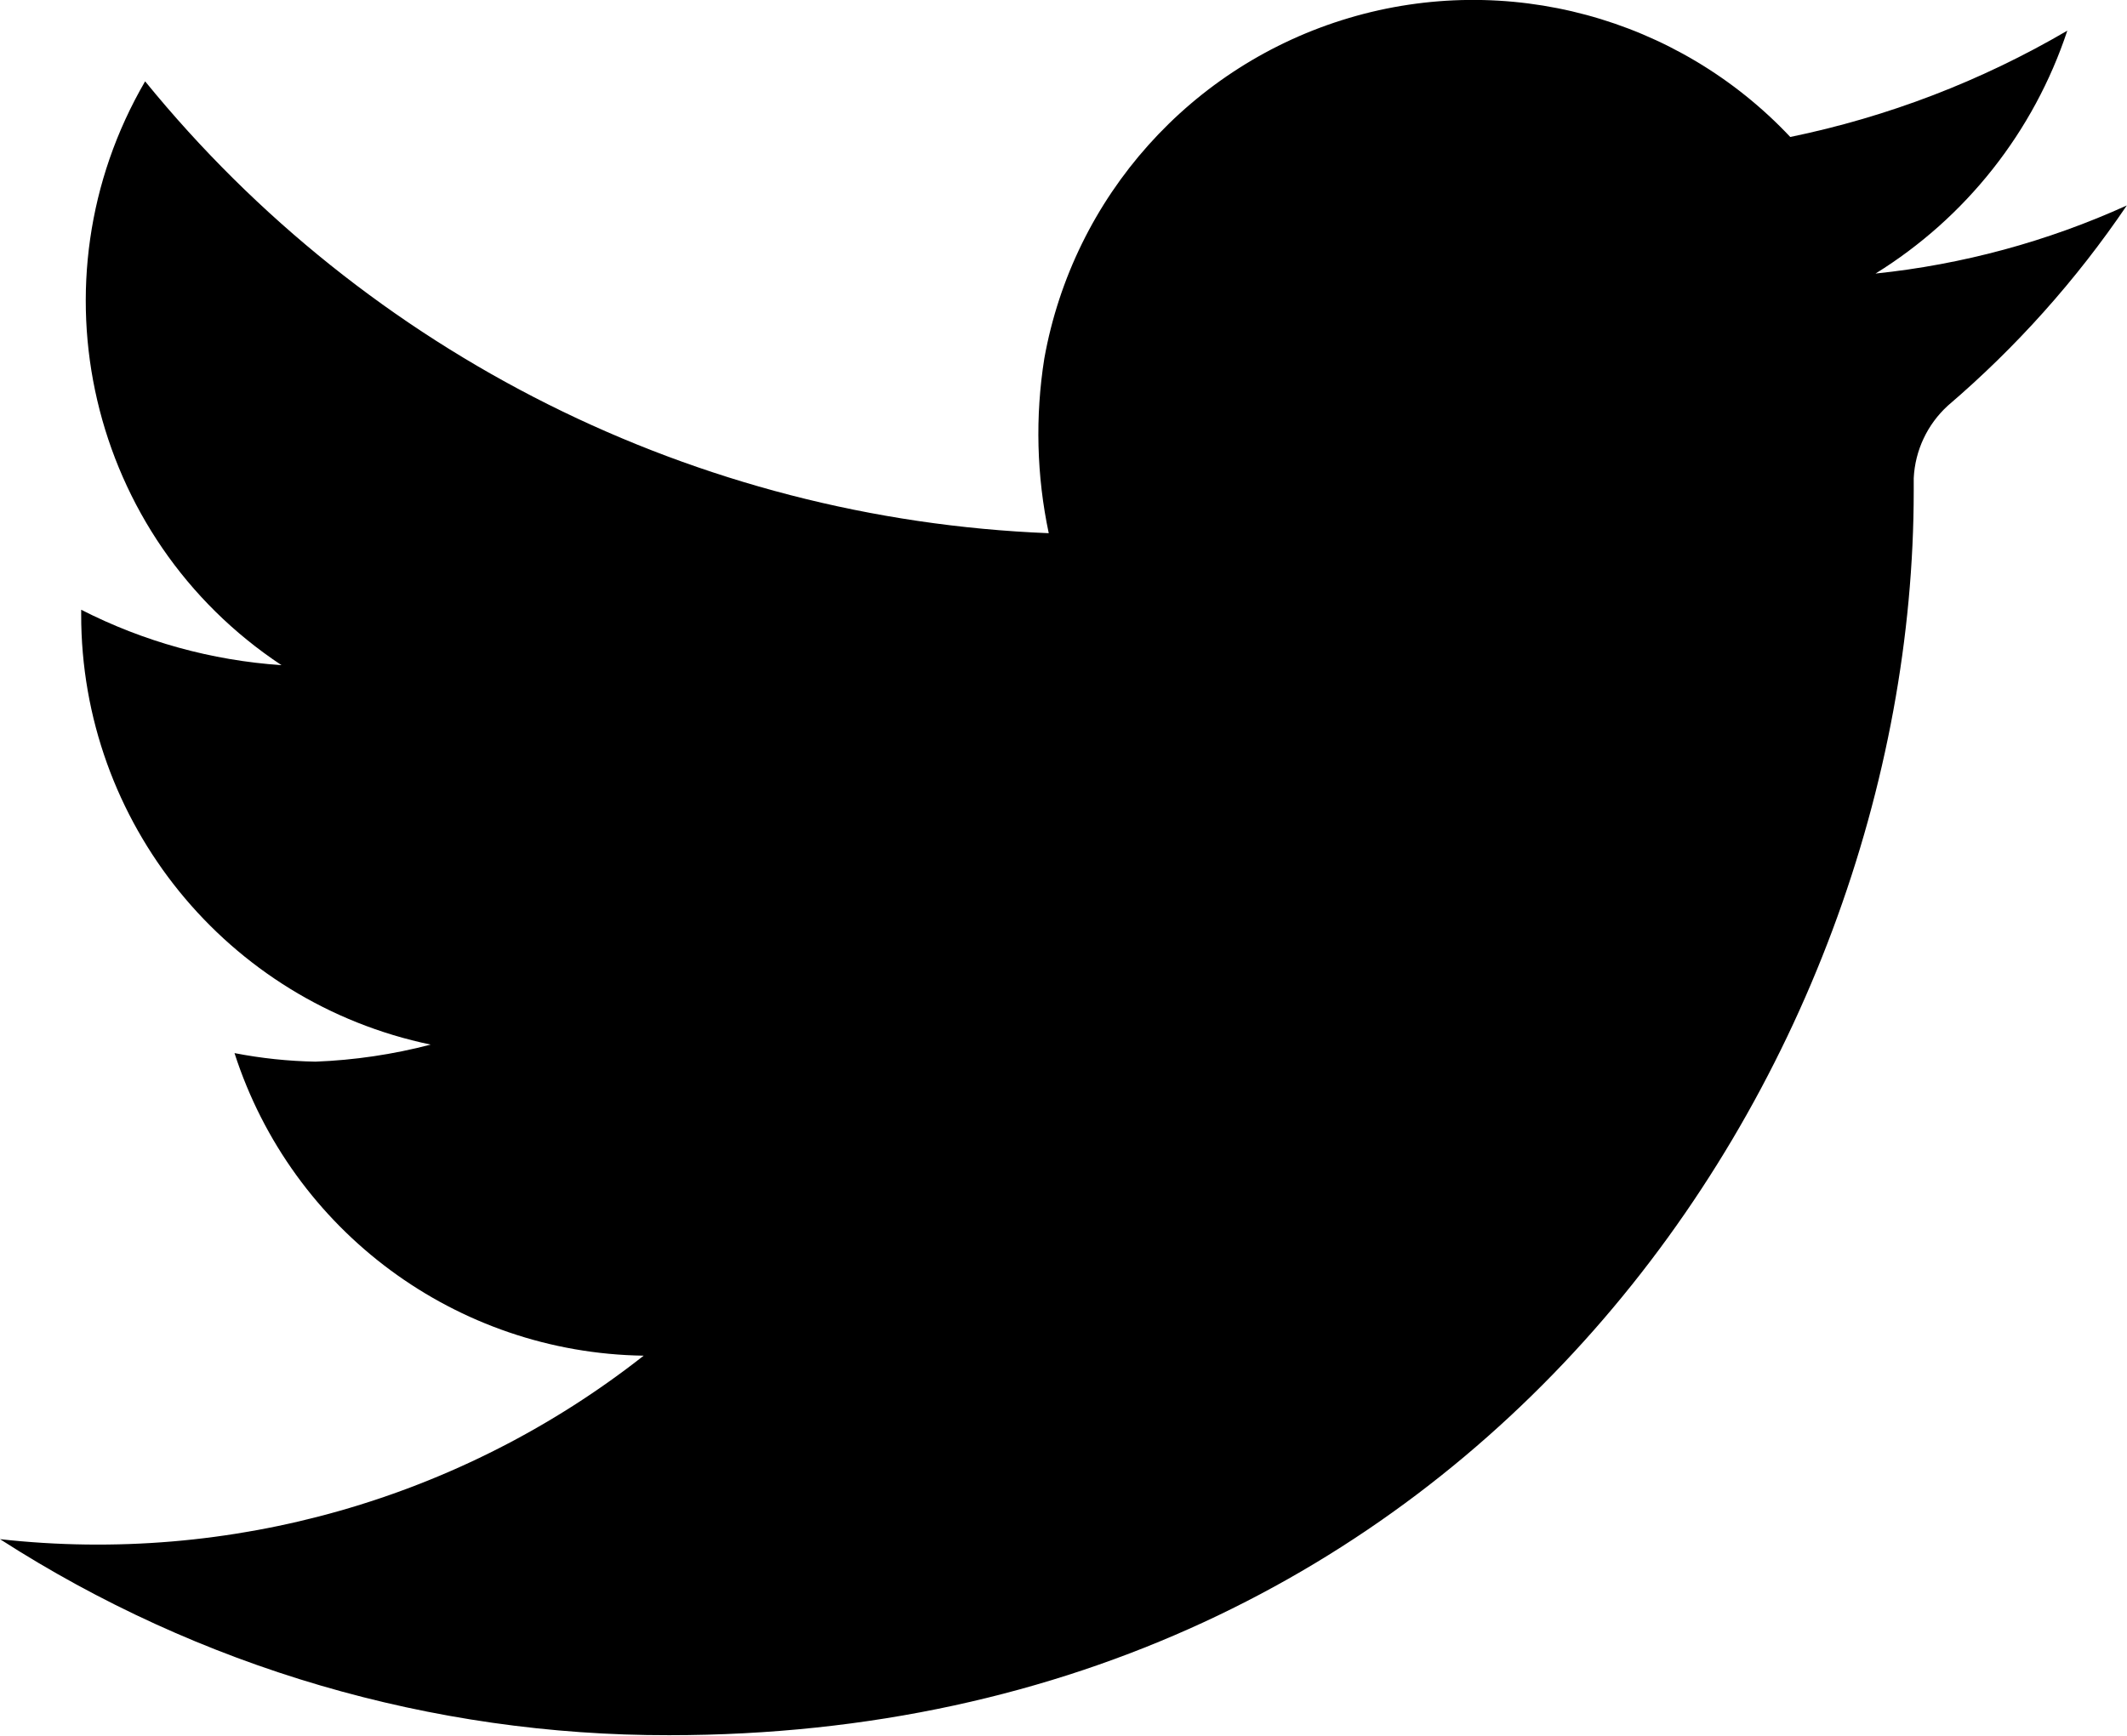
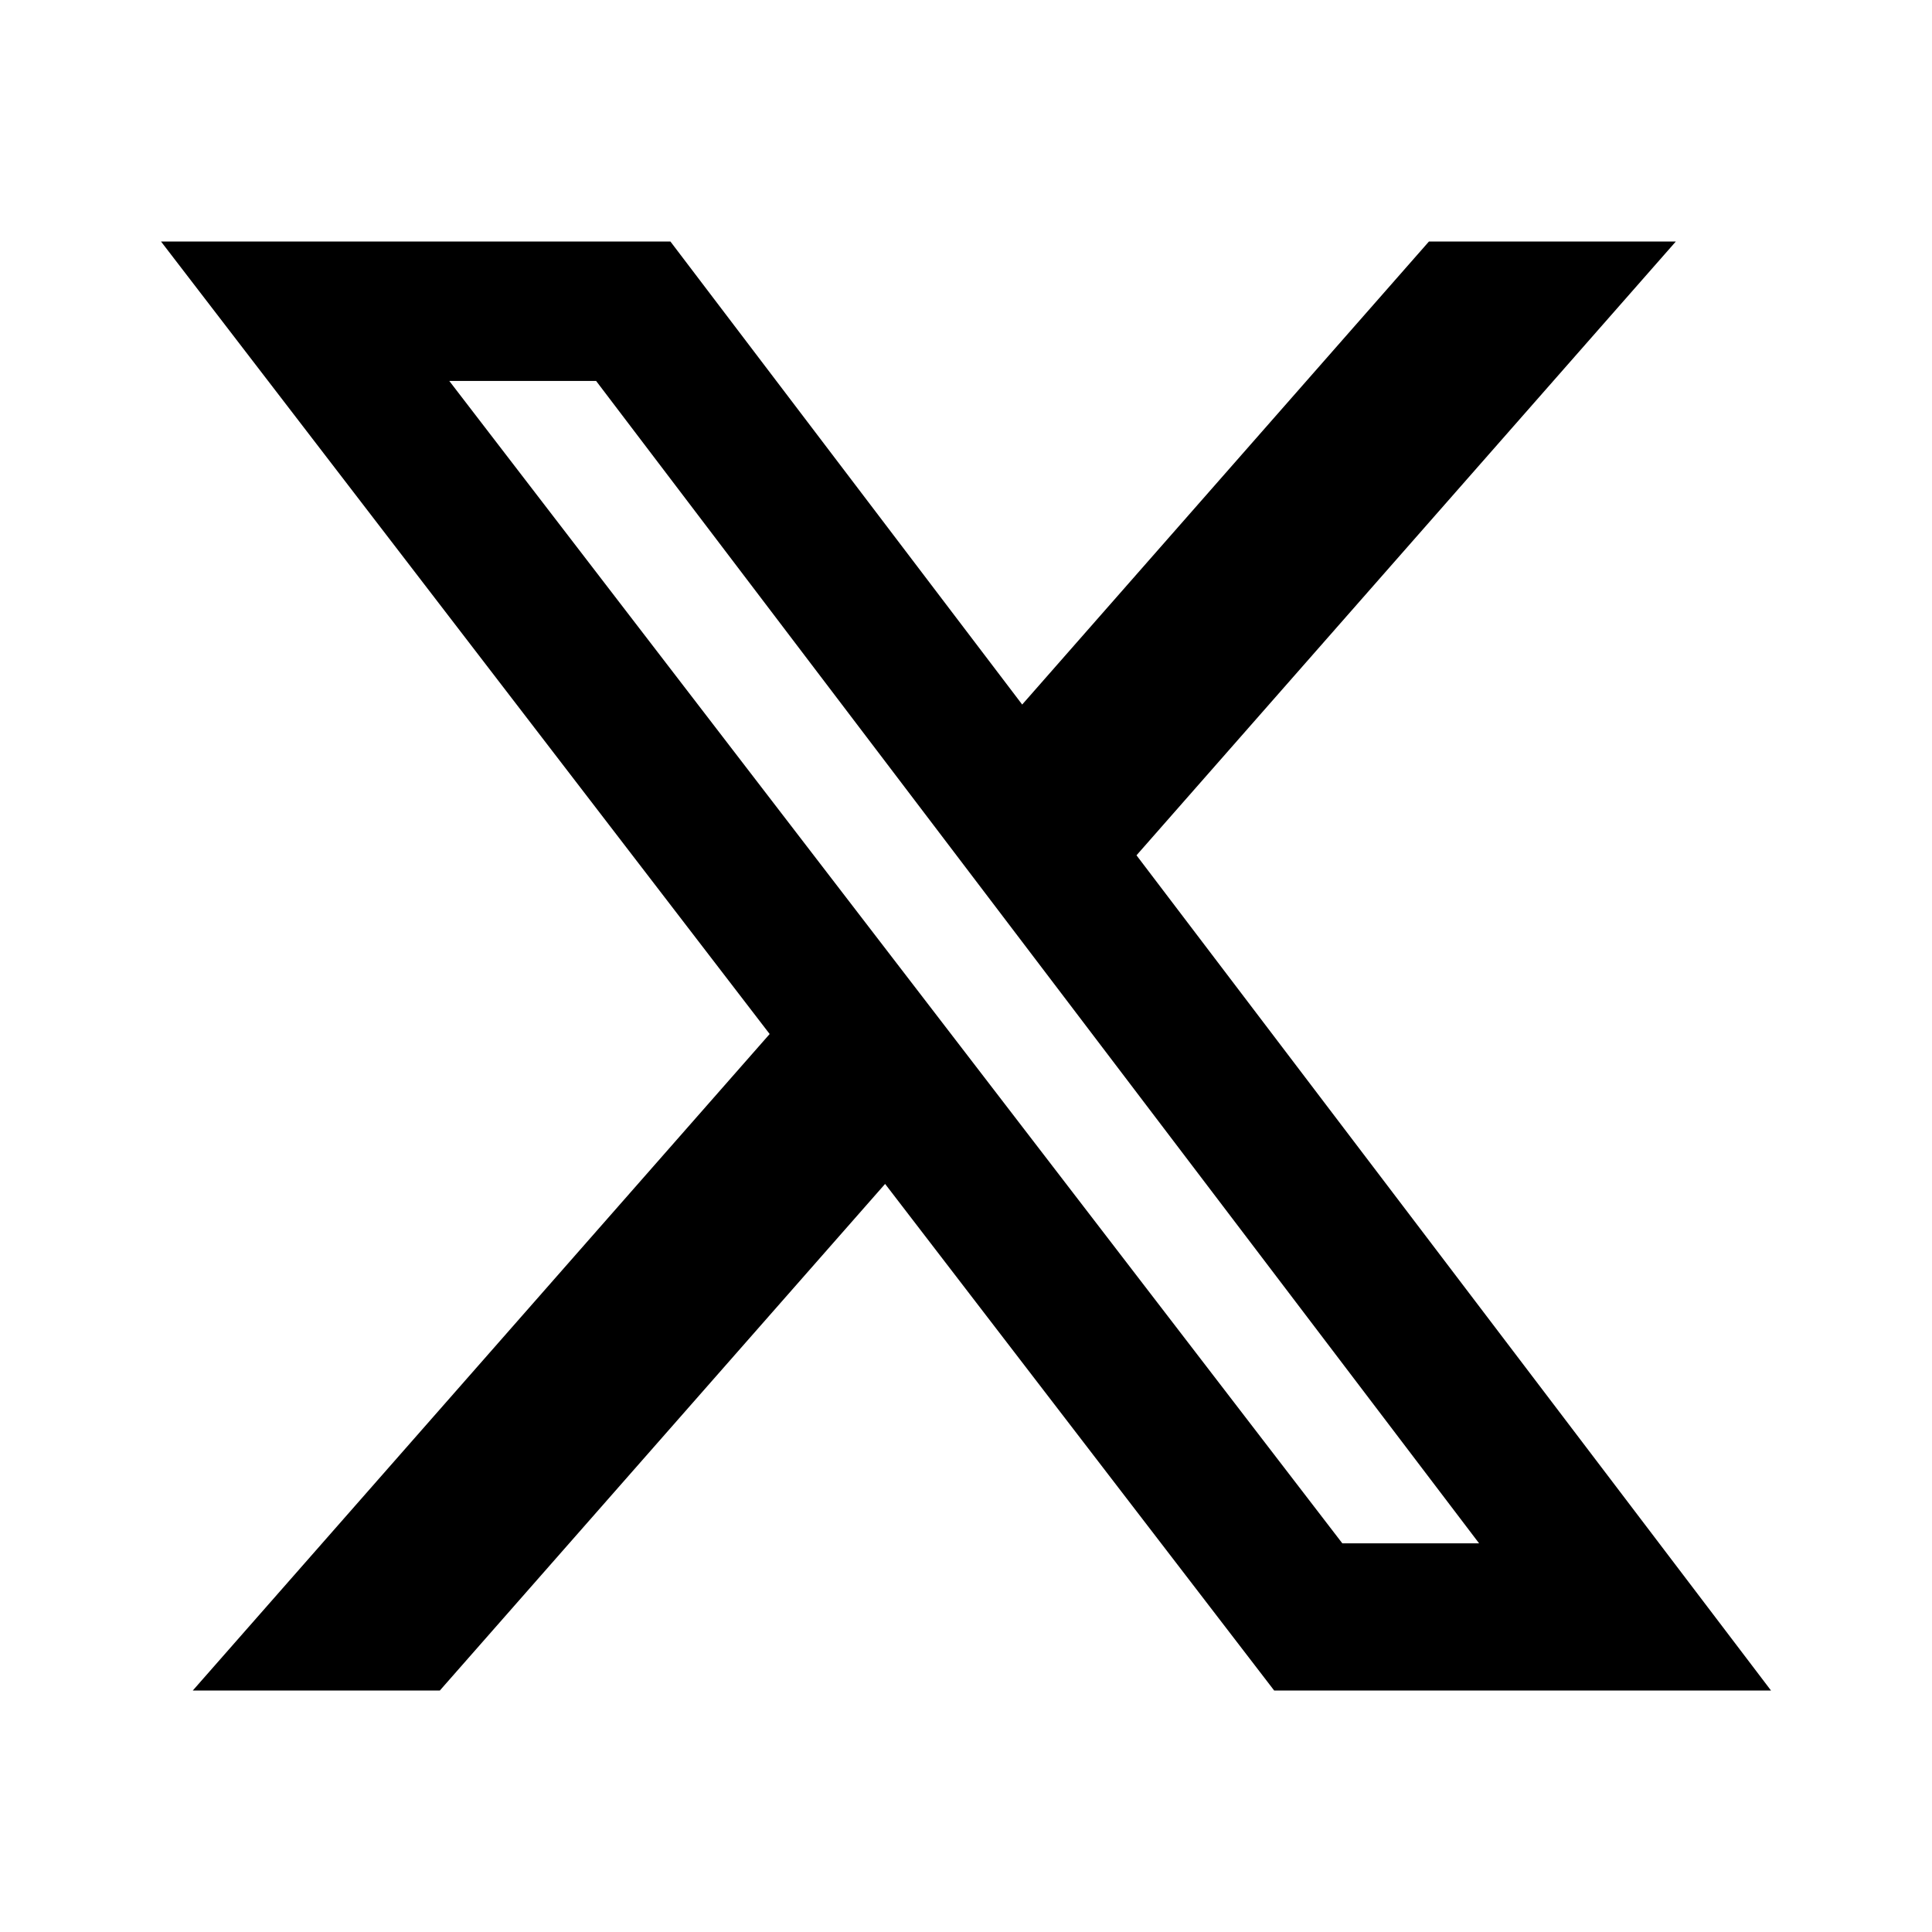
- <svg xmlns="http://www.w3.org/2000/svg" viewBox="0 0 48 39.17">
-   <path d="M48 4.636a18.306 18.306 0 0 1-5.675 1.539A10.236 10.236 0 0 0 46.653.692a20.583 20.583 0 0 1-6.252 2.4 9.83 9.83 0 0 0-16.834 5 10.847 10.847 0 0 0 .1 3.944 27.716 27.716 0 0 1-20.392-10.2 9.857 9.857 0 0 0 3.078 13.179 11.676 11.676 0 0 1-4.521-1.251v.1a9.908 9.908 0 0 0 7.887 9.716 12.123 12.123 0 0 1-2.6.385 10.566 10.566 0 0 1-1.827-.193 9.851 9.851 0 0 0 9.234 6.83A19.926 19.926 0 0 1 0 34.744a27.812 27.812 0 0 0 15.1 4.425c18.187 0 28.087-15.006 28.087-28.088v-.289a2.371 2.371 0 0 1 .77-1.635 22.67 22.67 0 0 0 4.04-4.521" />
+ <svg xmlns="http://www.w3.org/2000/svg" viewBox="0 0 24 24">
+   <path d="M17.751 3H20.818L14.118 10.625L22 21H15.828L10.995 14.707L5.464 21H2.395L9.561 12.845L2 3H8.328L12.698 8.752L17.751 3ZM16.675 19.172H18.374L7.405 4.732H5.581L16.675 19.172Z" />
</svg>
